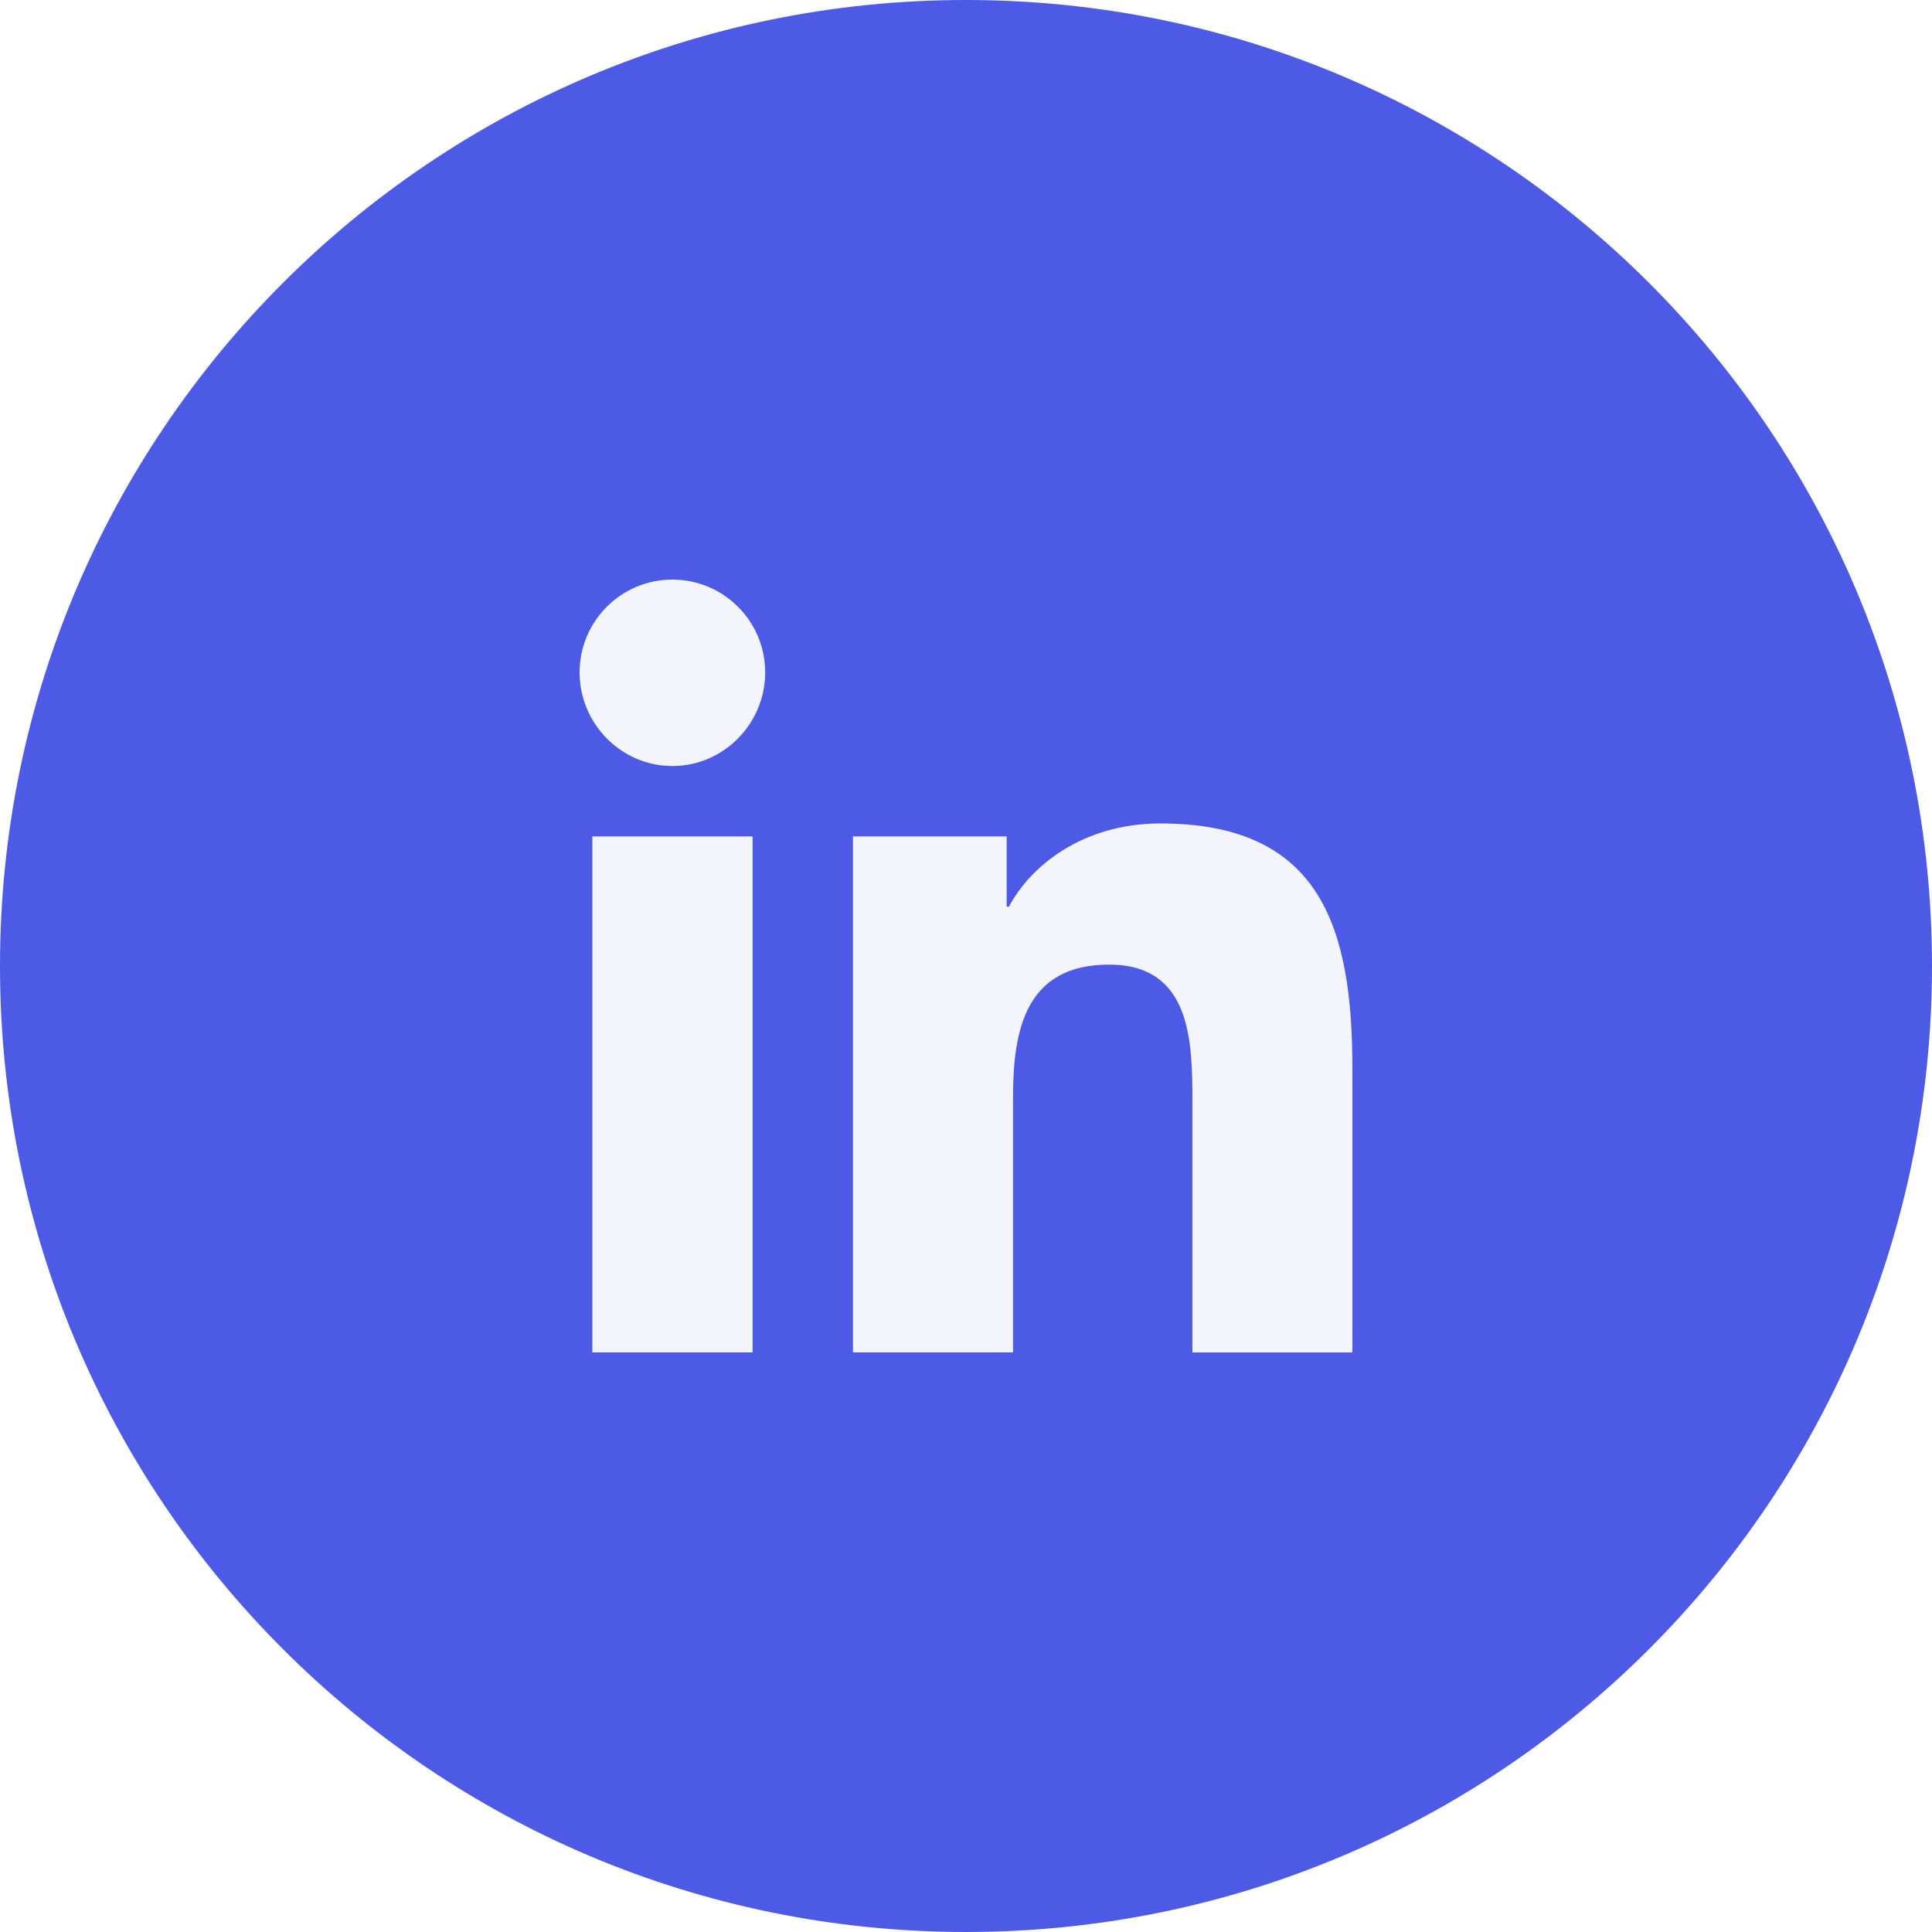
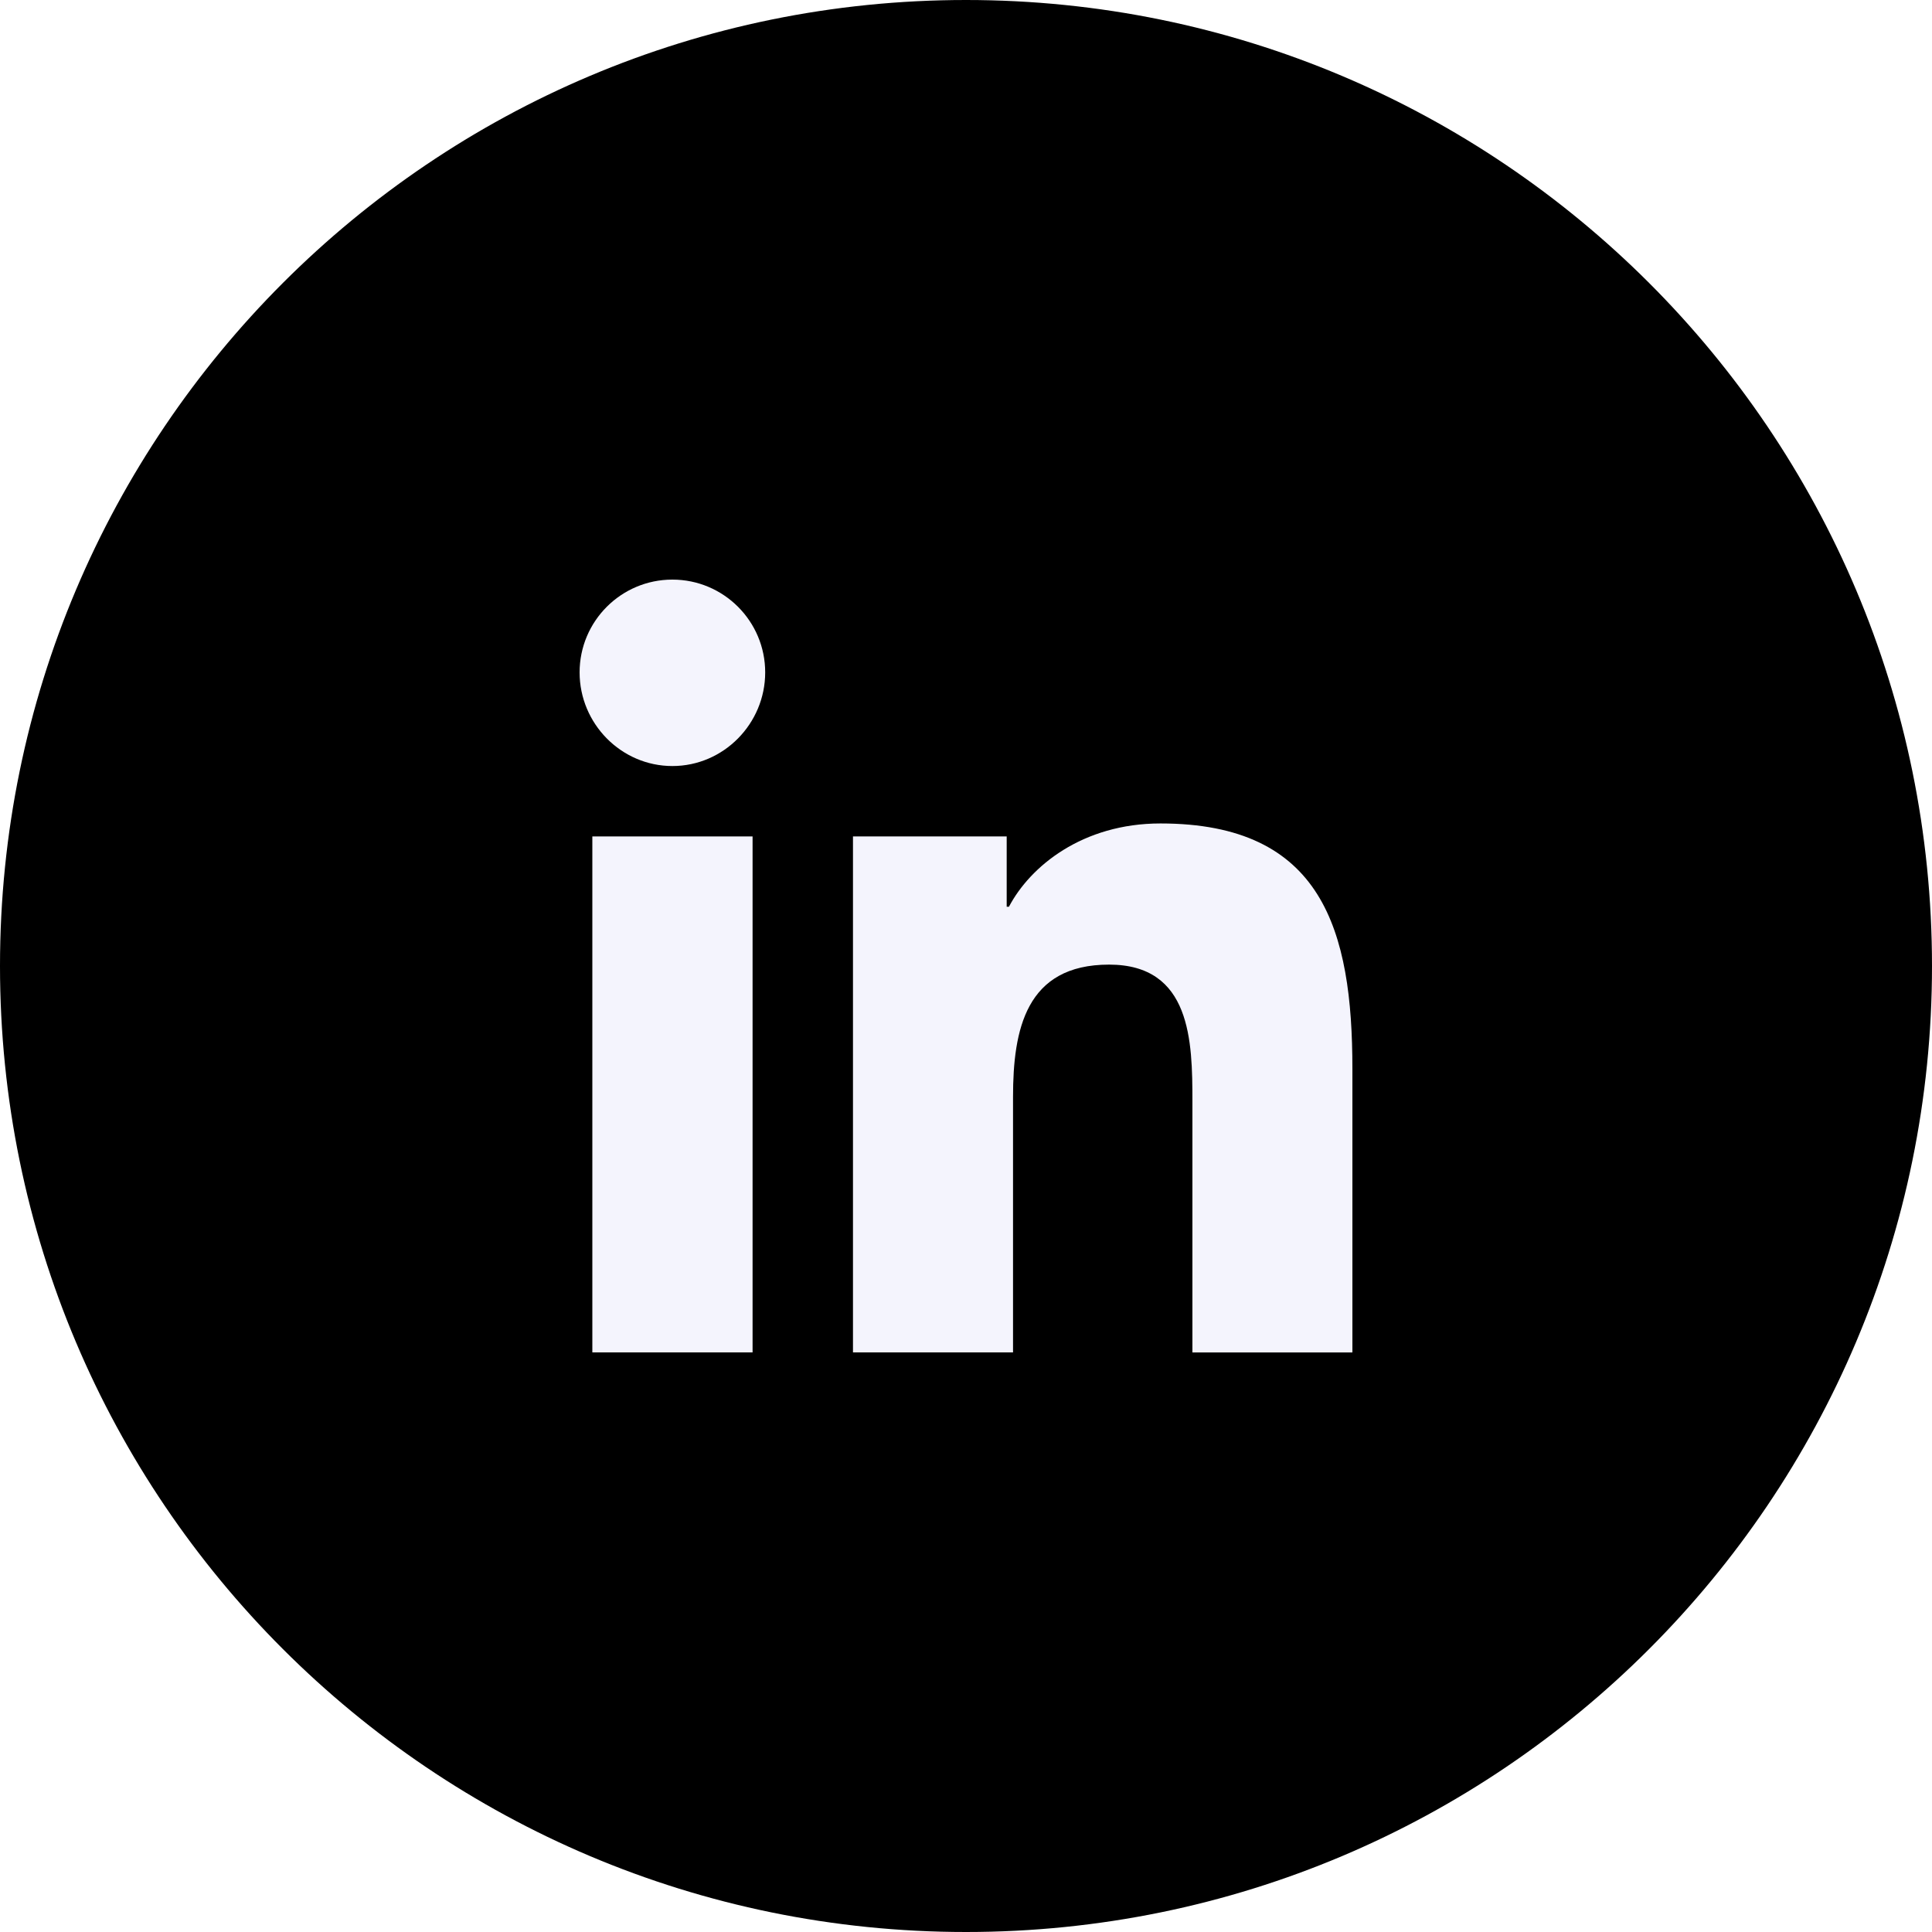
<svg xmlns="http://www.w3.org/2000/svg" version="1.1" width="32" height="32" viewBox="0 0 32 32">
-   <path fill="#4d5ae5" d="M32 16c0 4.418-1.791 8.418-4.686 11.314s-6.895 4.686-11.314 4.686c-4.418 0-8.418-1.791-11.314-4.686s-4.686-6.895-4.686-11.314c0-4.418 1.791-8.418 4.686-11.314s6.895-4.686 11.314-4.686c4.418 0 8.418 1.791 11.314 4.686s4.686 6.895 4.686 11.314z" />
+   <path fill="#000" d="M32 16c0 4.418-1.791 8.418-4.686 11.314s-6.895 4.686-11.314 4.686c-4.418 0-8.418-1.791-11.314-4.686s-4.686-6.895-4.686-11.314c0-4.418 1.791-8.418 4.686-11.314s6.895-4.686 11.314-4.686c4.418 0 8.418 1.791 11.314 4.686s4.686 6.895 4.686 11.314z" />
  <path fill="#f4f4fd" d="M22.397 22.4v-0.001h0.003v-4.694c0-2.297-0.494-4.066-3.179-4.066-1.291 0-2.157 0.708-2.51 1.38h-0.037v-1.165h-2.546v8.546h2.651v-4.231c0-1.114 0.211-2.192 1.591-2.192 1.36 0 1.38 1.272 1.38 2.263v4.161h2.648z" />
  <path fill="#f4f4fd" d="M9.811 13.854h2.654v8.546h-2.654v-8.546z" />
  <path fill="#f4f4fd" d="M11.137 9.6c-0.849 0-1.537 0.689-1.537 1.537s0.688 1.551 1.537 1.551 1.537-0.703 1.537-1.551c-0-0.849-0.689-1.537-1.537-1.537v0z" />
</svg>
